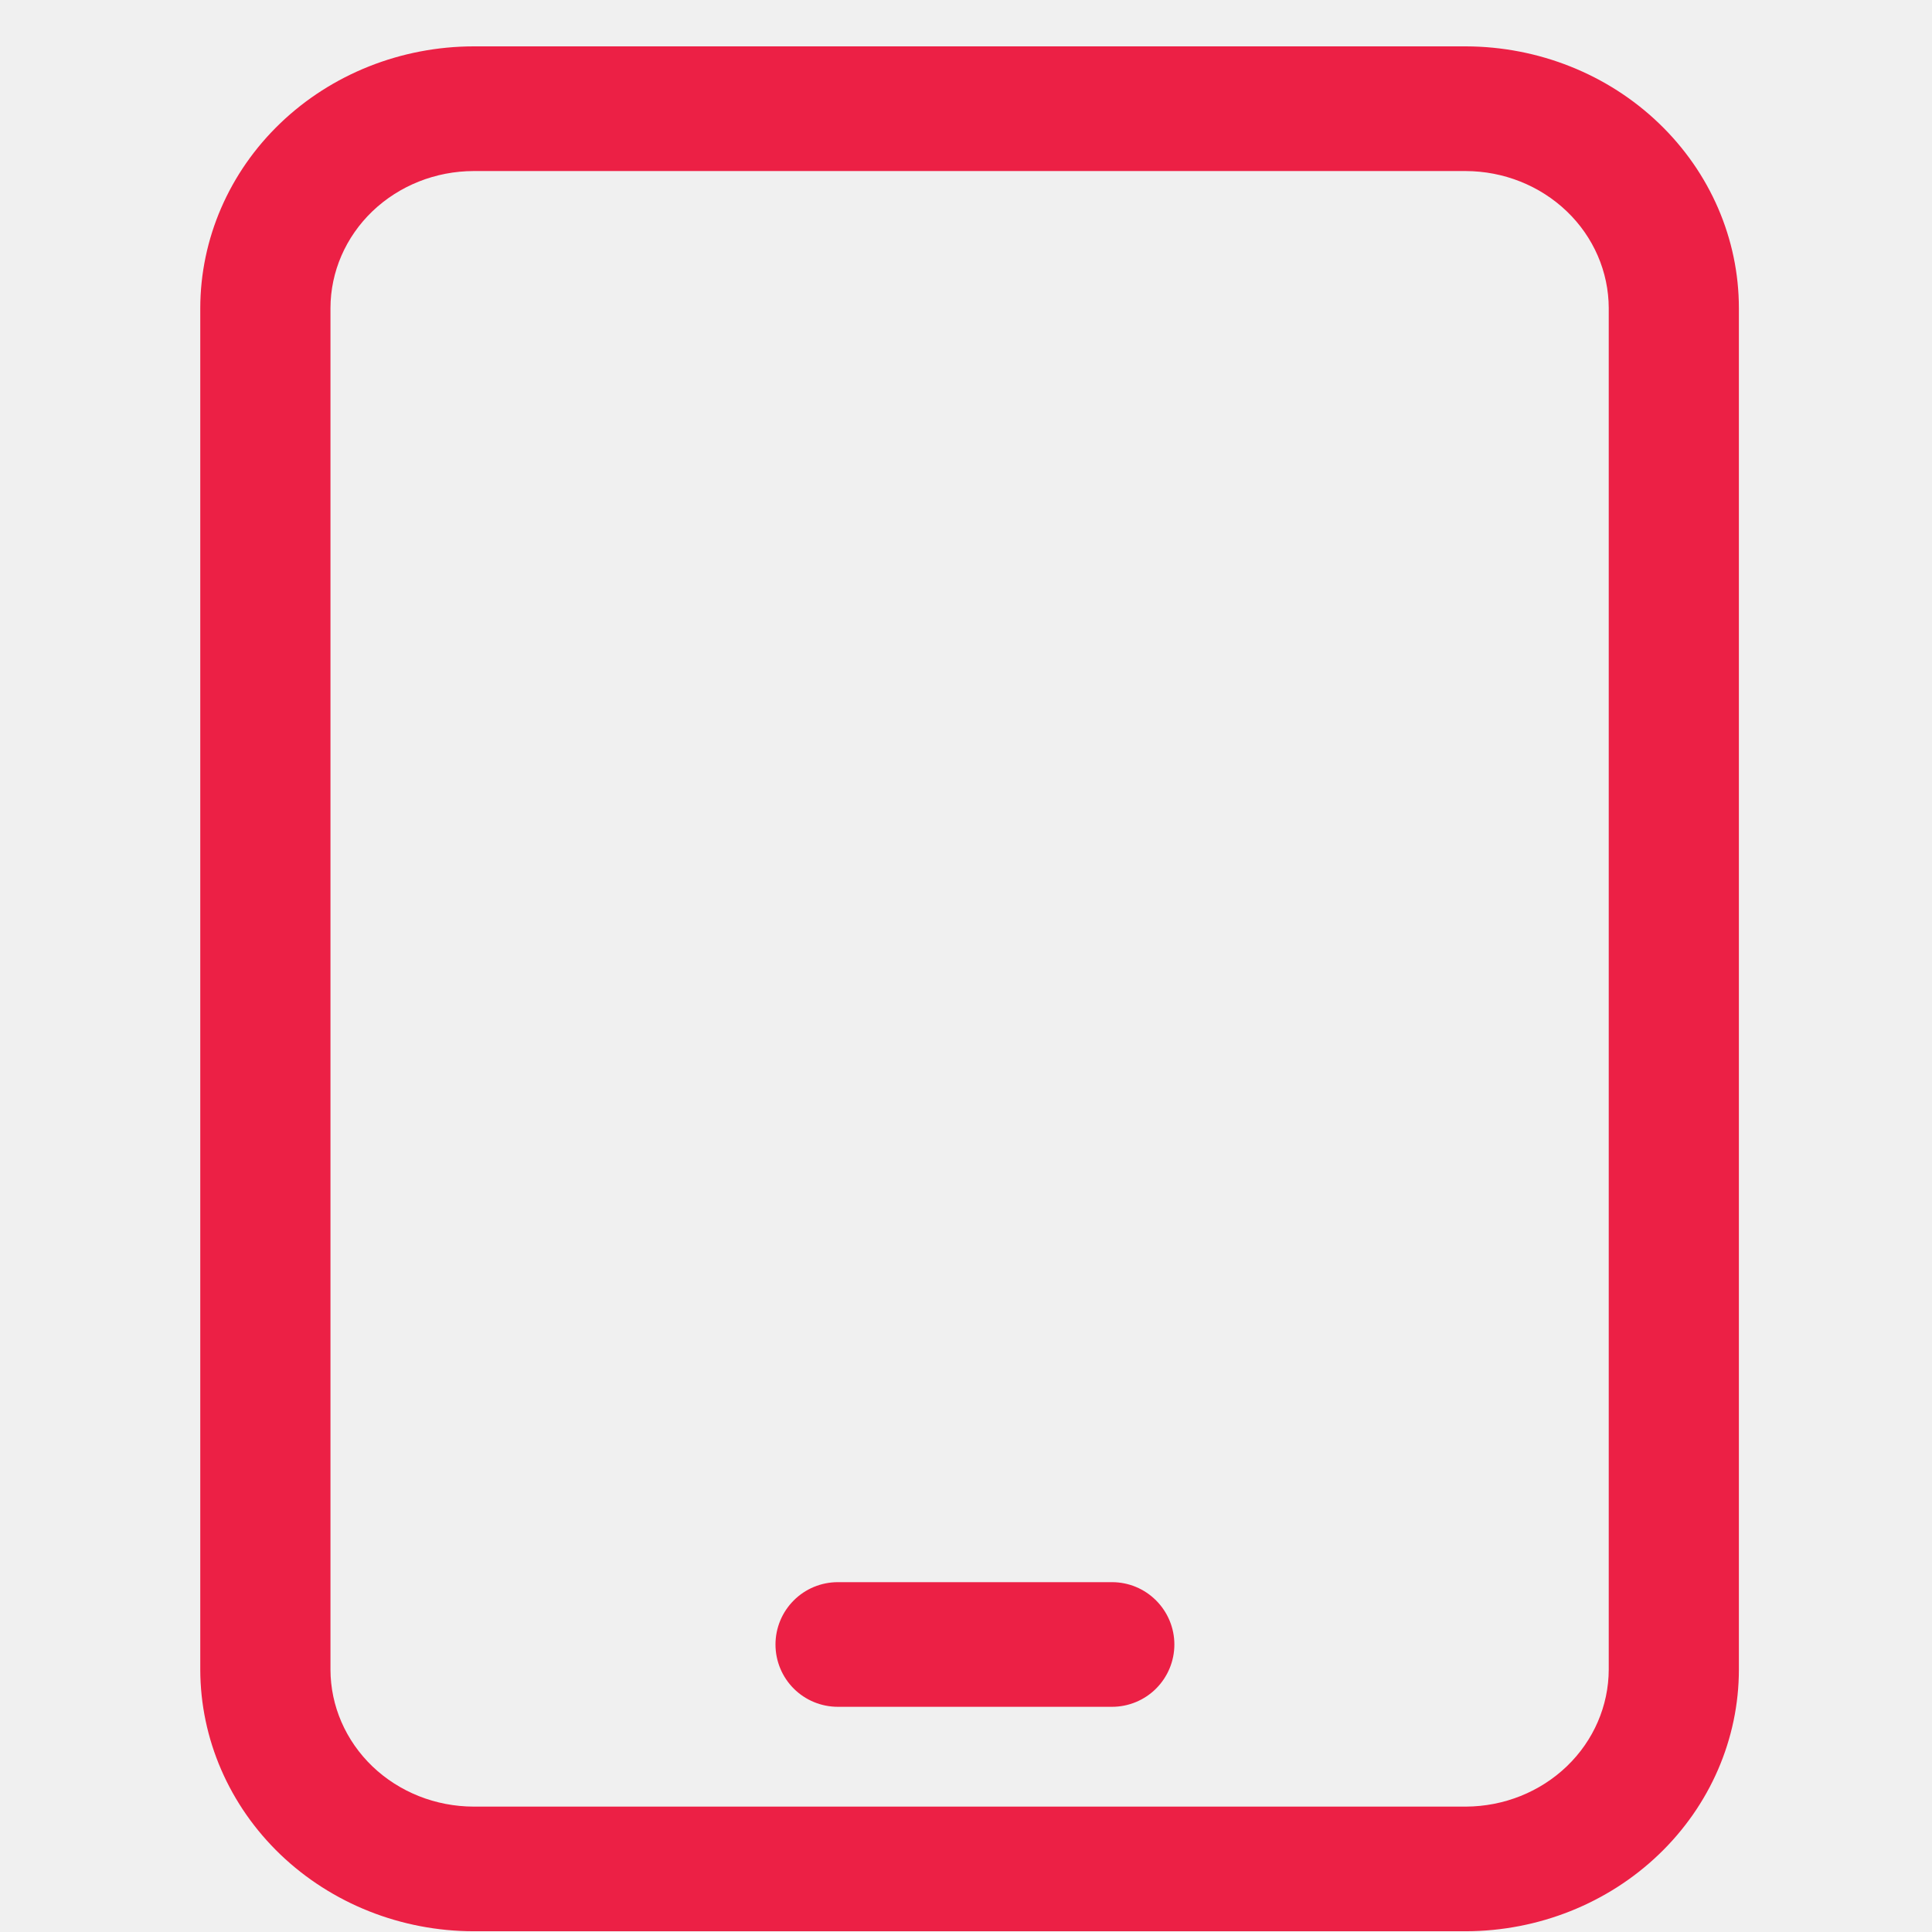
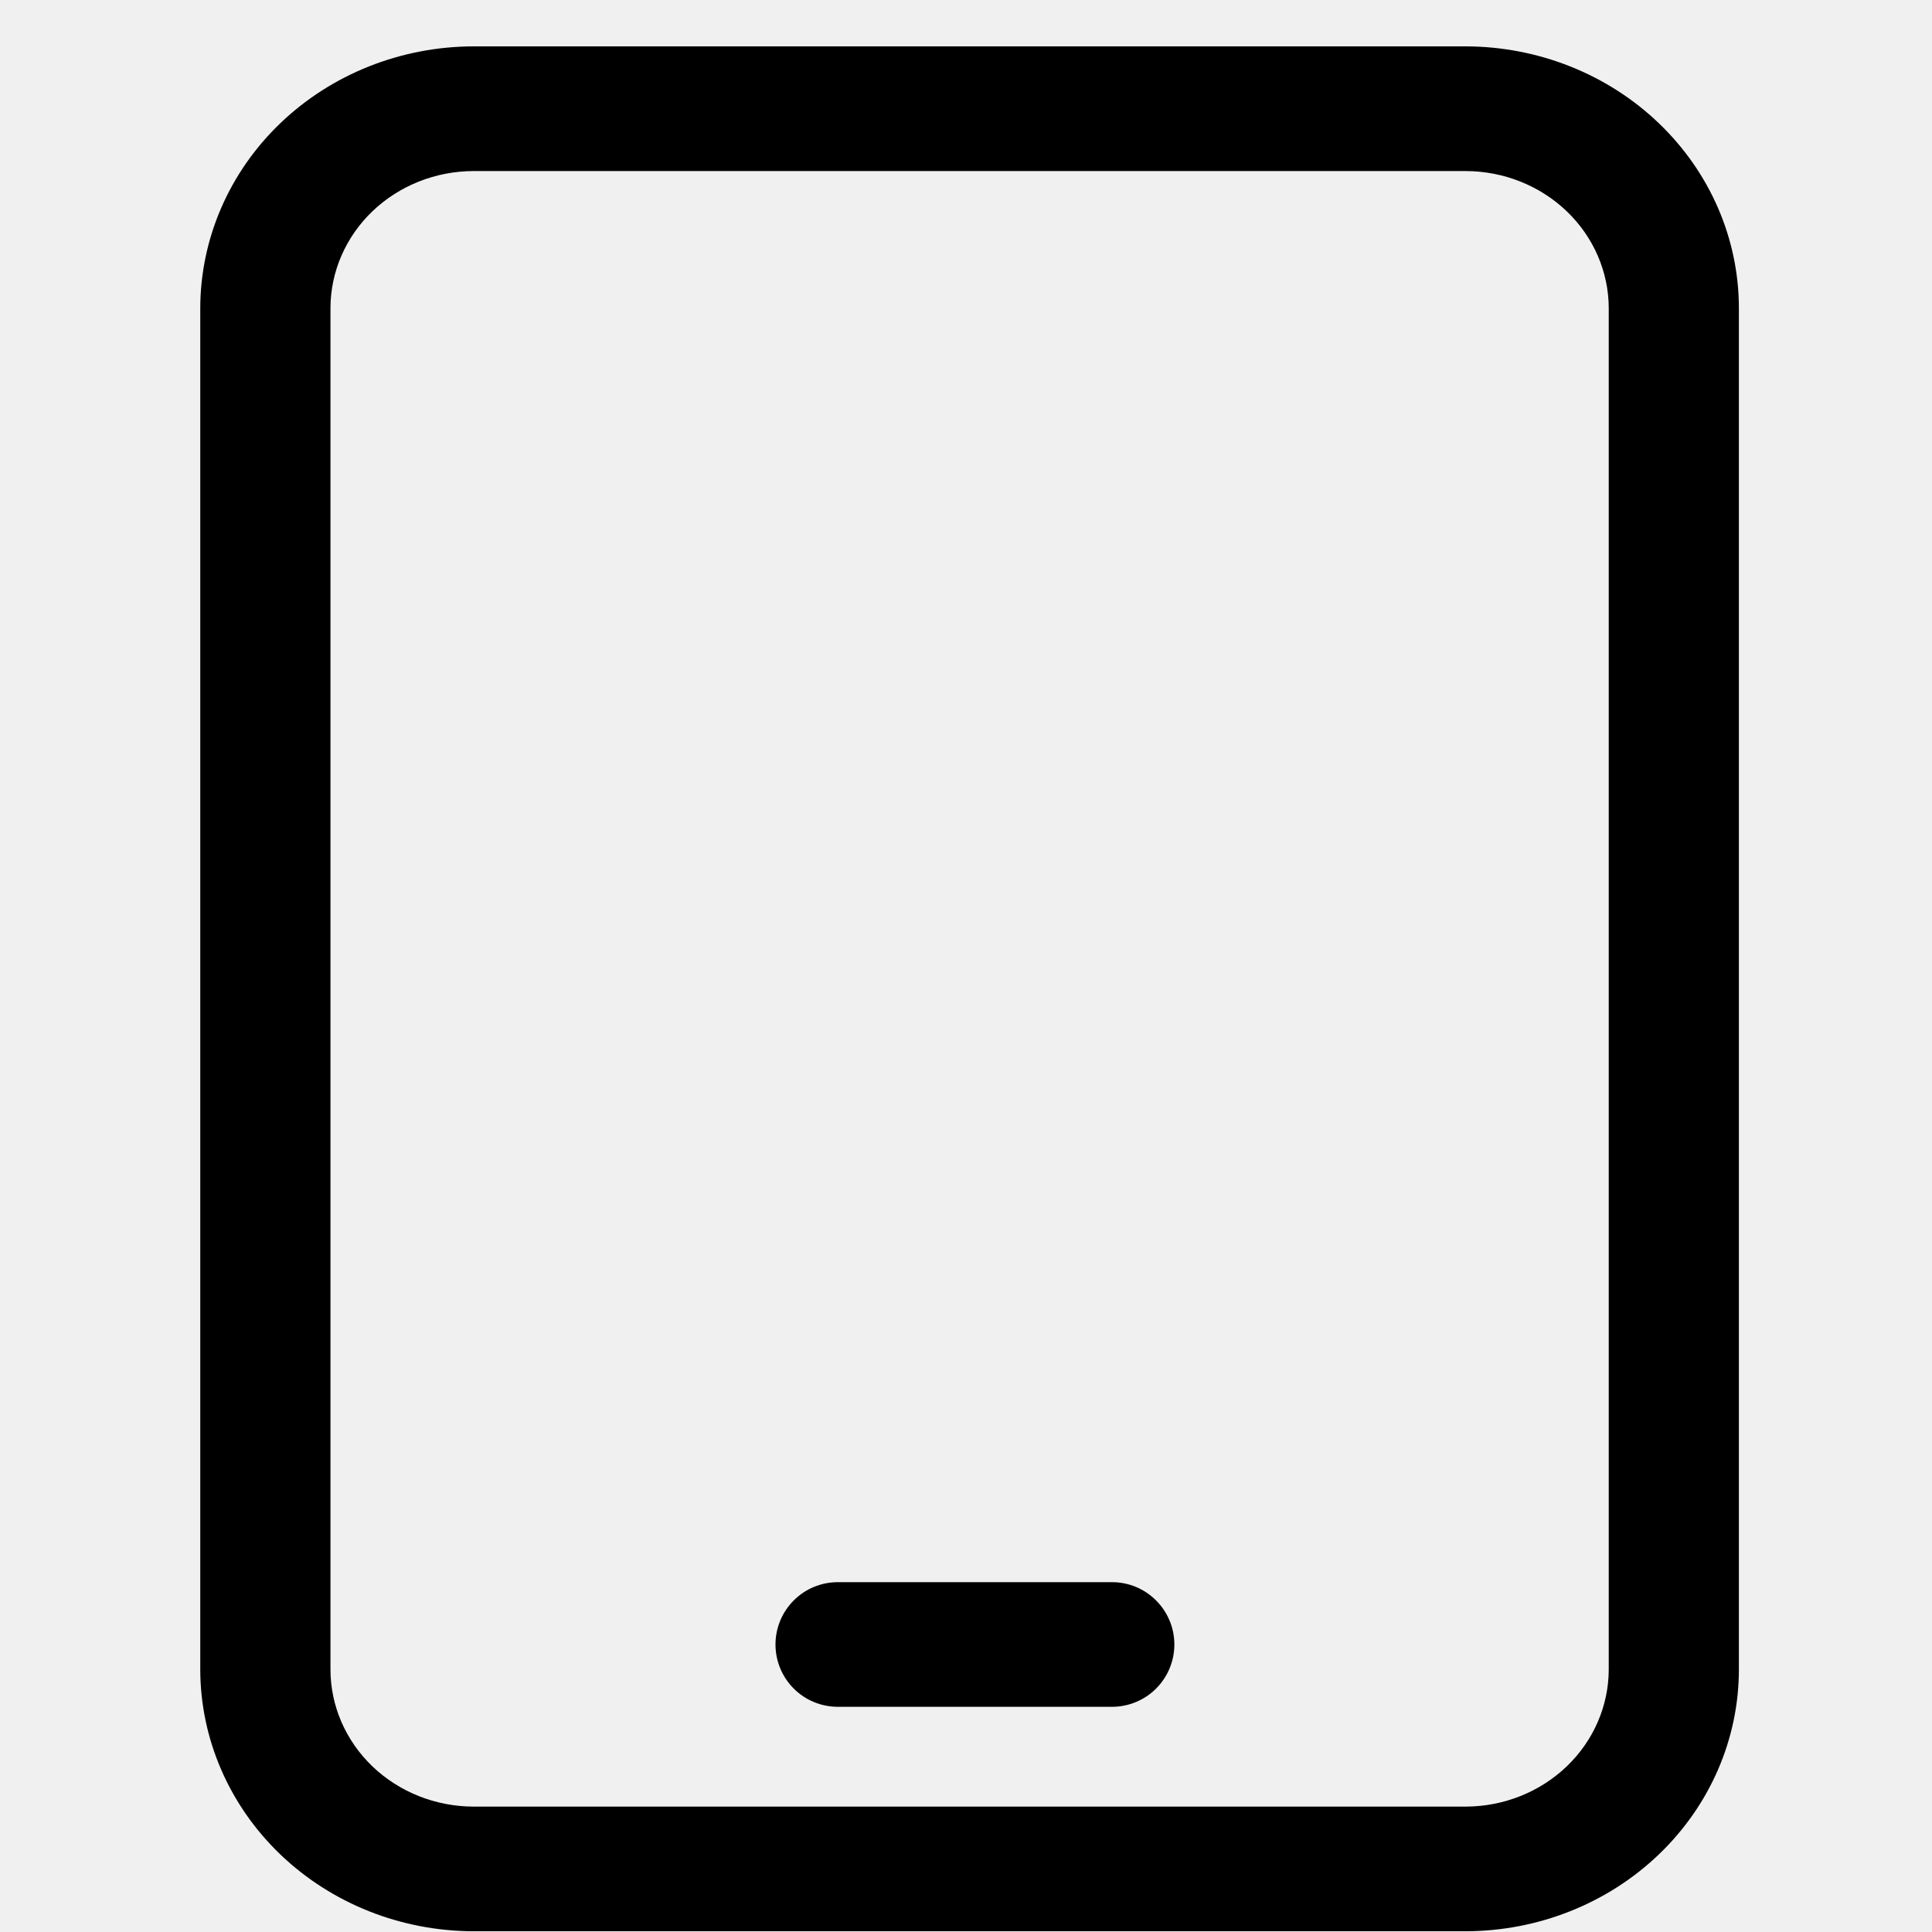
- <svg xmlns="http://www.w3.org/2000/svg" width="41" height="41" viewBox="0 0 41 41" fill="none">
+ <svg xmlns="http://www.w3.org/2000/svg" width="41" height="41" viewBox="0 0 41 41" fill="currentColor">
  <g clip-path="url(#clip0_2323_7855)">
-     <path d="M31.112 40.984H10.052C8.513 40.983 7.039 40.397 5.951 39.356C4.864 38.314 4.252 36.902 4.25 35.43V6.539C4.252 5.066 4.864 3.654 5.951 2.613C7.039 1.571 8.513 0.986 10.052 0.984H31.112C32.648 0.989 34.12 1.575 35.205 2.617C36.291 3.658 36.901 5.068 36.902 6.539V35.43C36.901 36.901 36.291 38.311 35.205 39.352C34.12 40.393 32.648 40.98 31.112 40.984ZM10.052 3.63C9.246 3.631 8.474 3.938 7.904 4.483C7.335 5.029 7.014 5.768 7.013 6.539V35.43C7.014 36.201 7.335 36.94 7.904 37.486C8.474 38.031 9.246 38.338 10.052 38.339H31.112C31.916 38.335 32.685 38.027 33.252 37.482C33.819 36.937 34.138 36.199 34.14 35.43V6.539C34.138 5.768 33.818 5.029 33.248 4.483C32.678 3.938 31.907 3.631 31.101 3.63H10.052Z" fill="#EC2045" />
-     <path d="M23.599 36.221H17.78C17.429 36.221 17.092 36.082 16.844 35.834C16.596 35.586 16.457 35.249 16.457 34.899C16.457 34.548 16.596 34.212 16.844 33.964C17.092 33.715 17.429 33.576 17.78 33.576H23.599C23.95 33.576 24.286 33.715 24.534 33.964C24.782 34.212 24.922 34.548 24.922 34.899C24.922 35.249 24.782 35.586 24.534 35.834C24.286 36.082 23.95 36.221 23.599 36.221Z" fill="#EC2045" />
+     <path d="M31.112 40.984H10.052C8.513 40.983 7.039 40.397 5.951 39.356C4.864 38.314 4.252 36.902 4.25 35.43V6.539C4.252 5.066 4.864 3.654 5.951 2.613C7.039 1.571 8.513 0.986 10.052 0.984H31.112C32.648 0.989 34.12 1.575 35.205 2.617C36.291 3.658 36.901 5.068 36.902 6.539V35.43C36.901 36.901 36.291 38.311 35.205 39.352C34.12 40.393 32.648 40.98 31.112 40.984ZM10.052 3.63C9.246 3.631 8.474 3.938 7.904 4.483C7.335 5.029 7.014 5.768 7.013 6.539V35.43C7.014 36.201 7.335 36.94 7.904 37.486C8.474 38.031 9.246 38.338 10.052 38.339H31.112C31.916 38.335 32.685 38.027 33.252 37.482C33.819 36.937 34.138 36.199 34.14 35.43V6.539C34.138 5.768 33.818 5.029 33.248 4.483C32.678 3.938 31.907 3.631 31.101 3.63H10.052Z" />
+     <path d="M23.599 36.221H17.78C17.429 36.221 17.092 36.082 16.844 35.834C16.596 35.586 16.457 35.249 16.457 34.899C16.457 34.548 16.596 34.212 16.844 33.964C17.092 33.715 17.429 33.576 17.78 33.576H23.599C23.95 33.576 24.286 33.715 24.534 33.964C24.782 34.212 24.922 34.548 24.922 34.899C24.922 35.249 24.782 35.586 24.534 35.834C24.286 36.082 23.95 36.221 23.599 36.221Z" />
  </g>
  <defs>
    <clipPath id="clip0_2323_7855">
-       <rect width="40" height="40" fill="white" transform="translate(0.689453 0.984375)" />
+       <rect width="40" height="40" fill="currentColor" transform="translate(0.689453 0.984375)" />
    </clipPath>
  </defs>
</svg>
